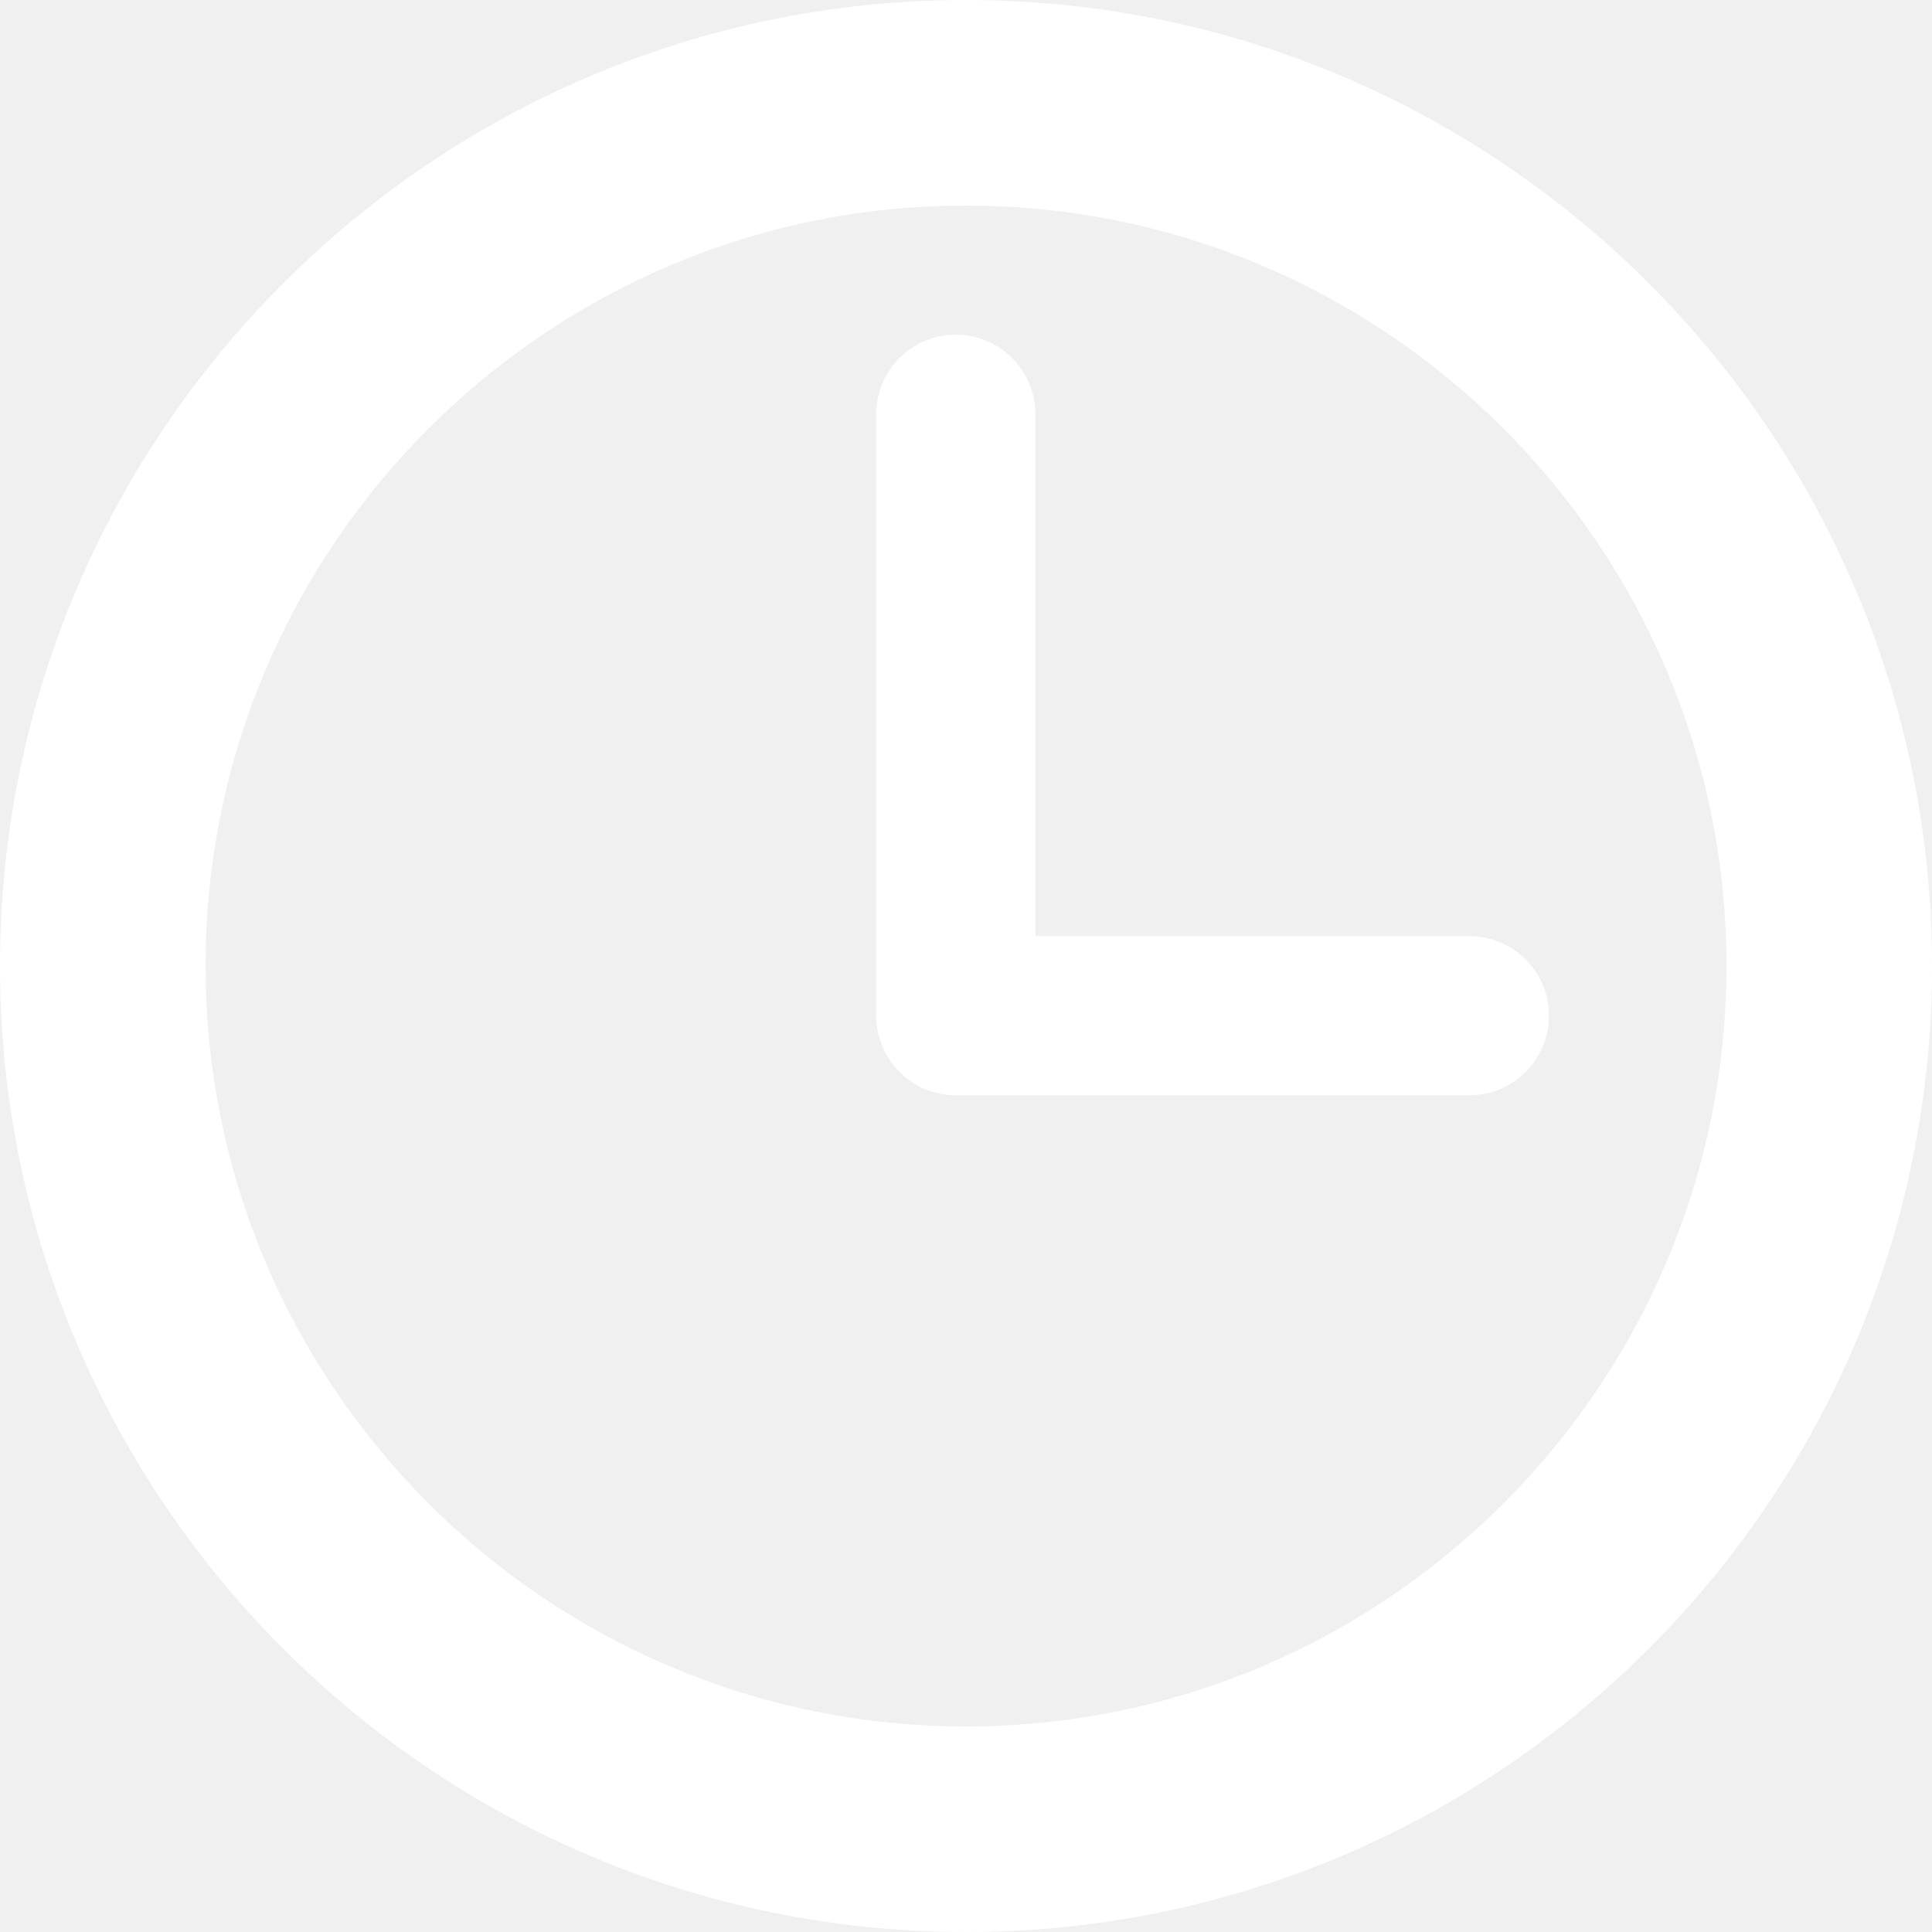
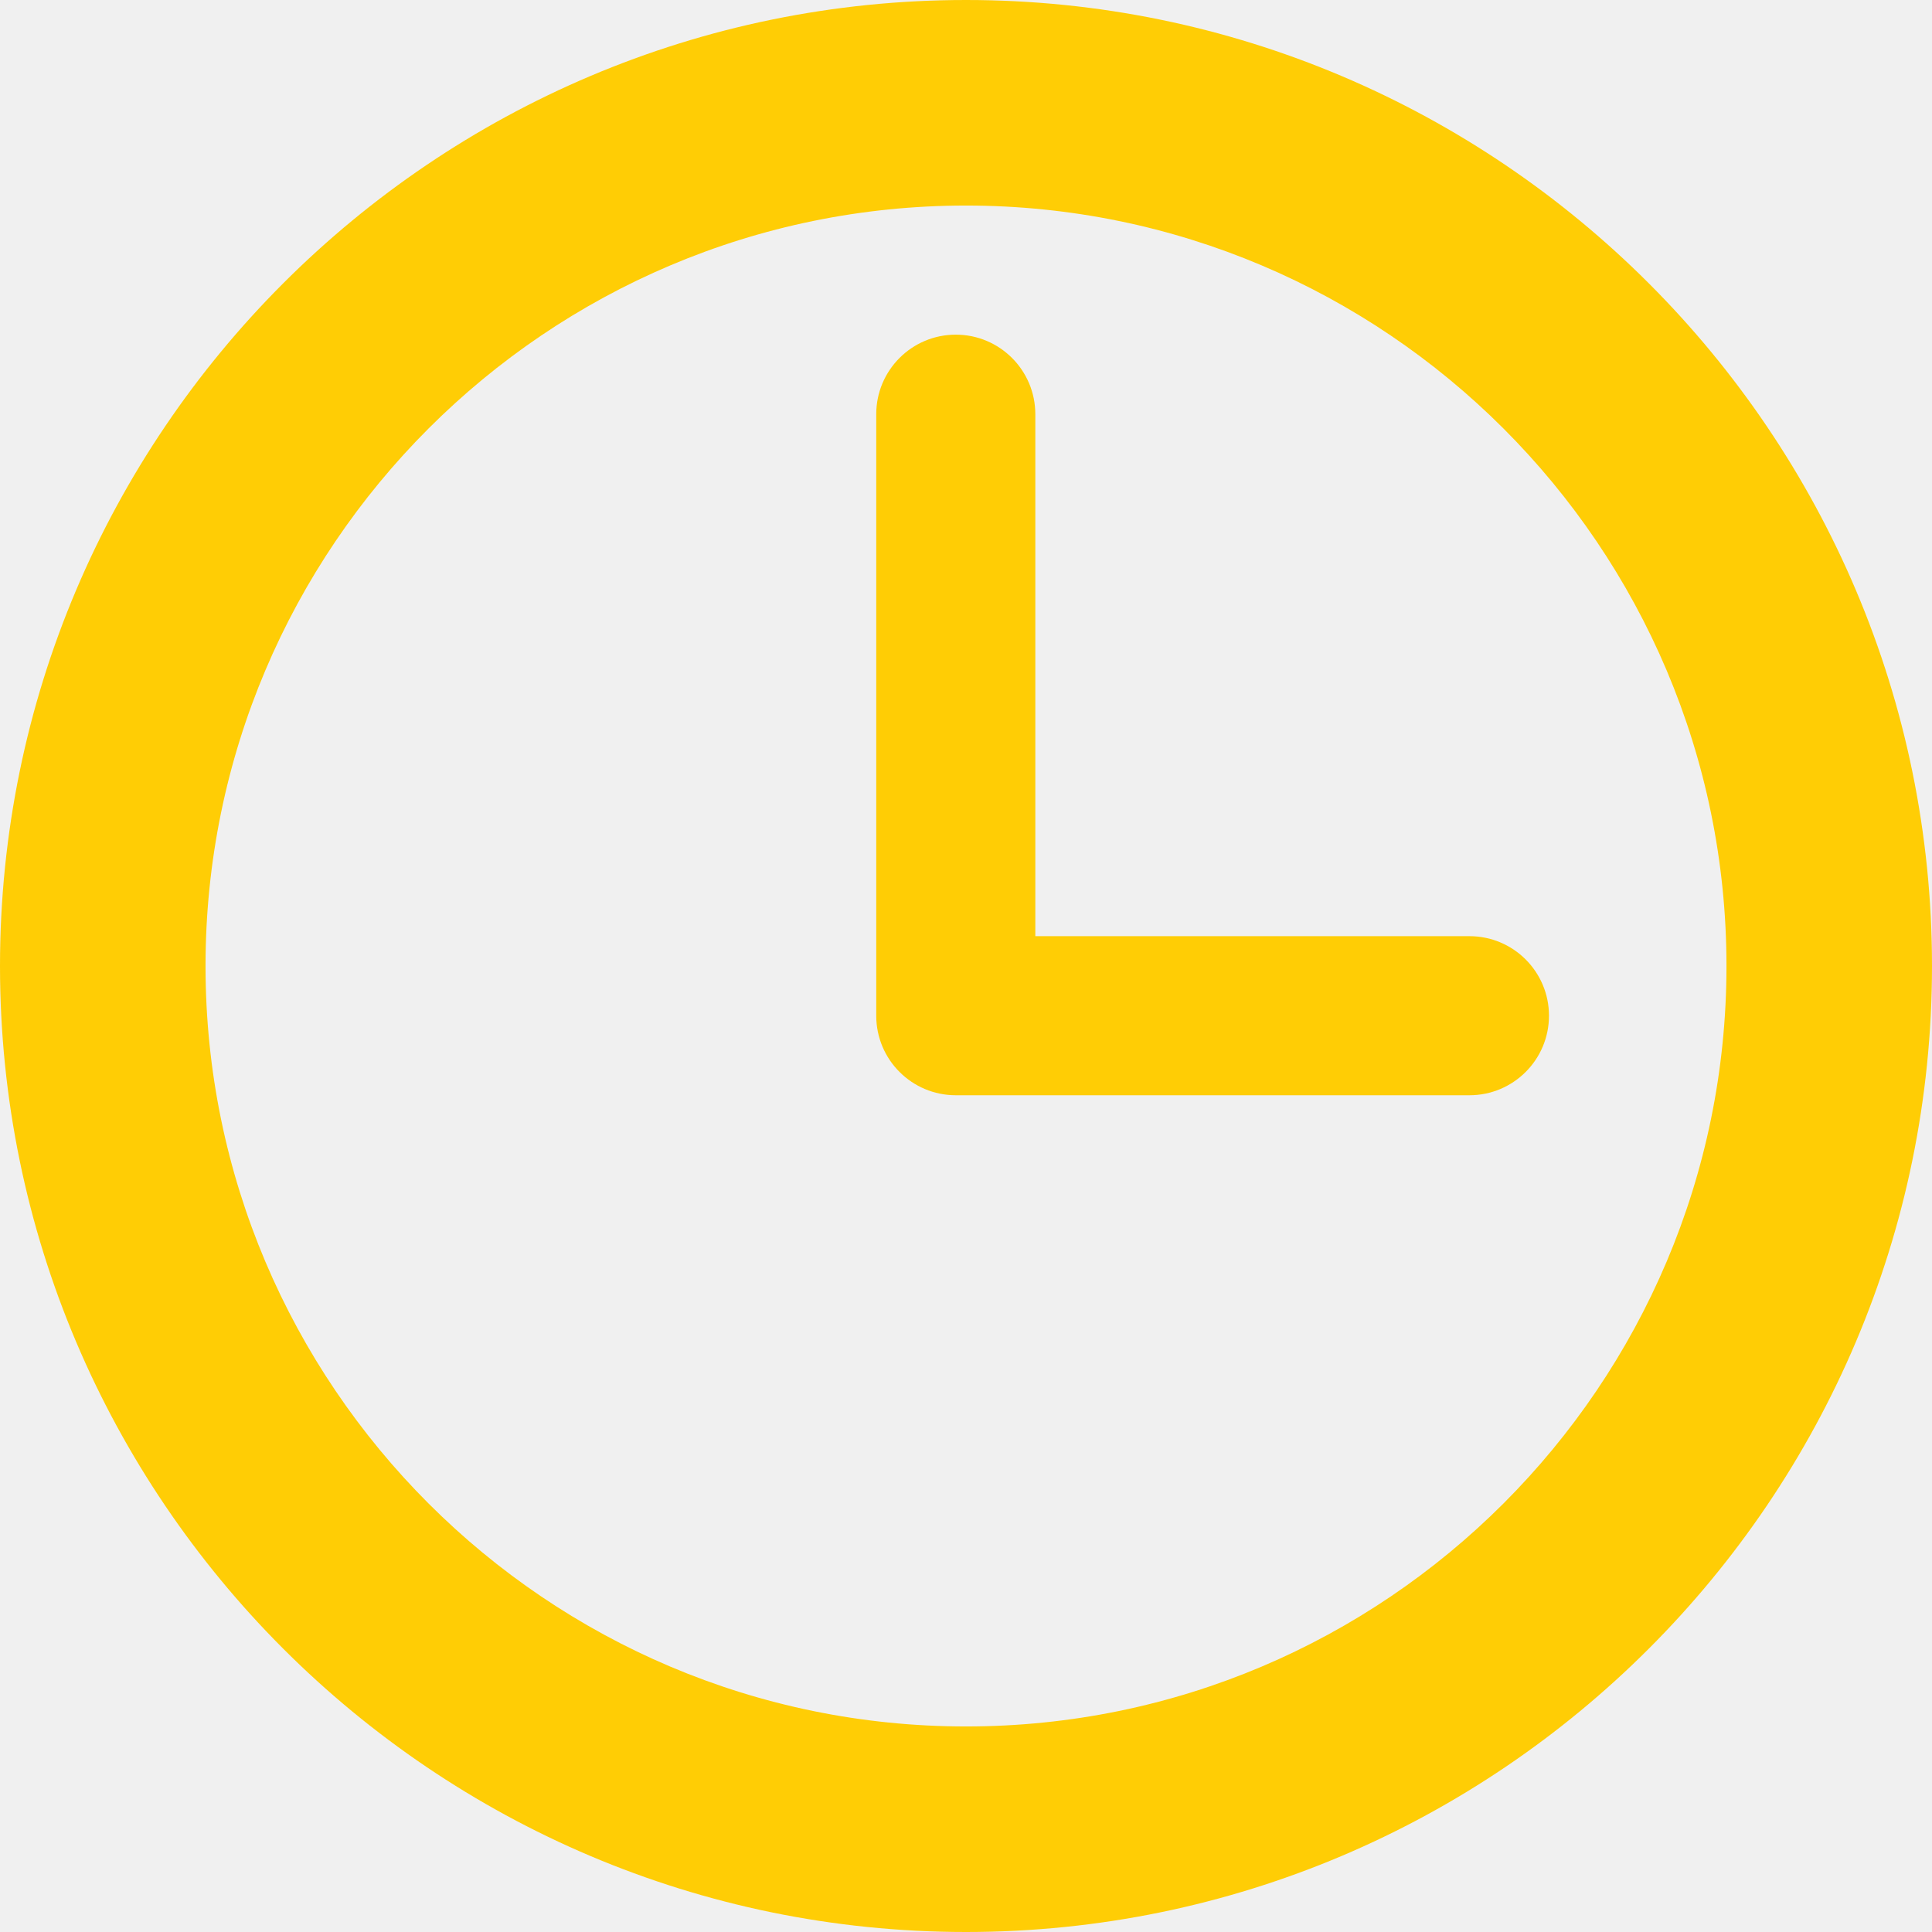
- <svg xmlns="http://www.w3.org/2000/svg" version="1.1" id="Capa_1" x="0px" y="0px" width="97.16px" height="97.16px" fill="white" viewBox="0 0 97.16 97.16" style="enable-background:new 0 0 97.16 97.16;" xml:space="preserve">
+ <svg xmlns="http://www.w3.org/2000/svg" version="1.1" id="Capa_1" x="0px" y="0px" width="97.16px" height="97.16px" fill="#FFCD05" viewBox="0 0 97.16 97.16" style="enable-background:new 0 0 97.16 97.16;" xml:space="preserve">
  <g>
    <g>
      <path d="M48.58,0C21.793,0,0,21.793,0,48.58s21.793,48.58,48.58,48.58s48.58-21.793,48.58-48.58S75.367,0,48.58,0z M48.58,86.823    c-21.087,0-38.244-17.155-38.244-38.243S27.493,10.337,48.58,10.337S86.824,27.492,86.824,48.58S69.667,86.823,48.58,86.823z" />
      <path d="M73.898,47.08H52.066V20.83c0-2.209-1.791-4-4-4c-2.209,0-4,1.791-4,4v30.25c0,2.209,1.791,4,4,4h25.832    c2.209,0,4-1.791,4-4S76.107,47.08,73.898,47.08z" />
    </g>
  </g>
  <g>
</g>
  <g>
</g>
  <g>
</g>
  <g>
</g>
  <g>
</g>
  <g>
</g>
  <g>
</g>
  <g>
</g>
  <g>
</g>
  <g>
</g>
  <g>
</g>
  <g>
</g>
  <g>
</g>
  <g>
</g>
  <g>
</g>
</svg>
